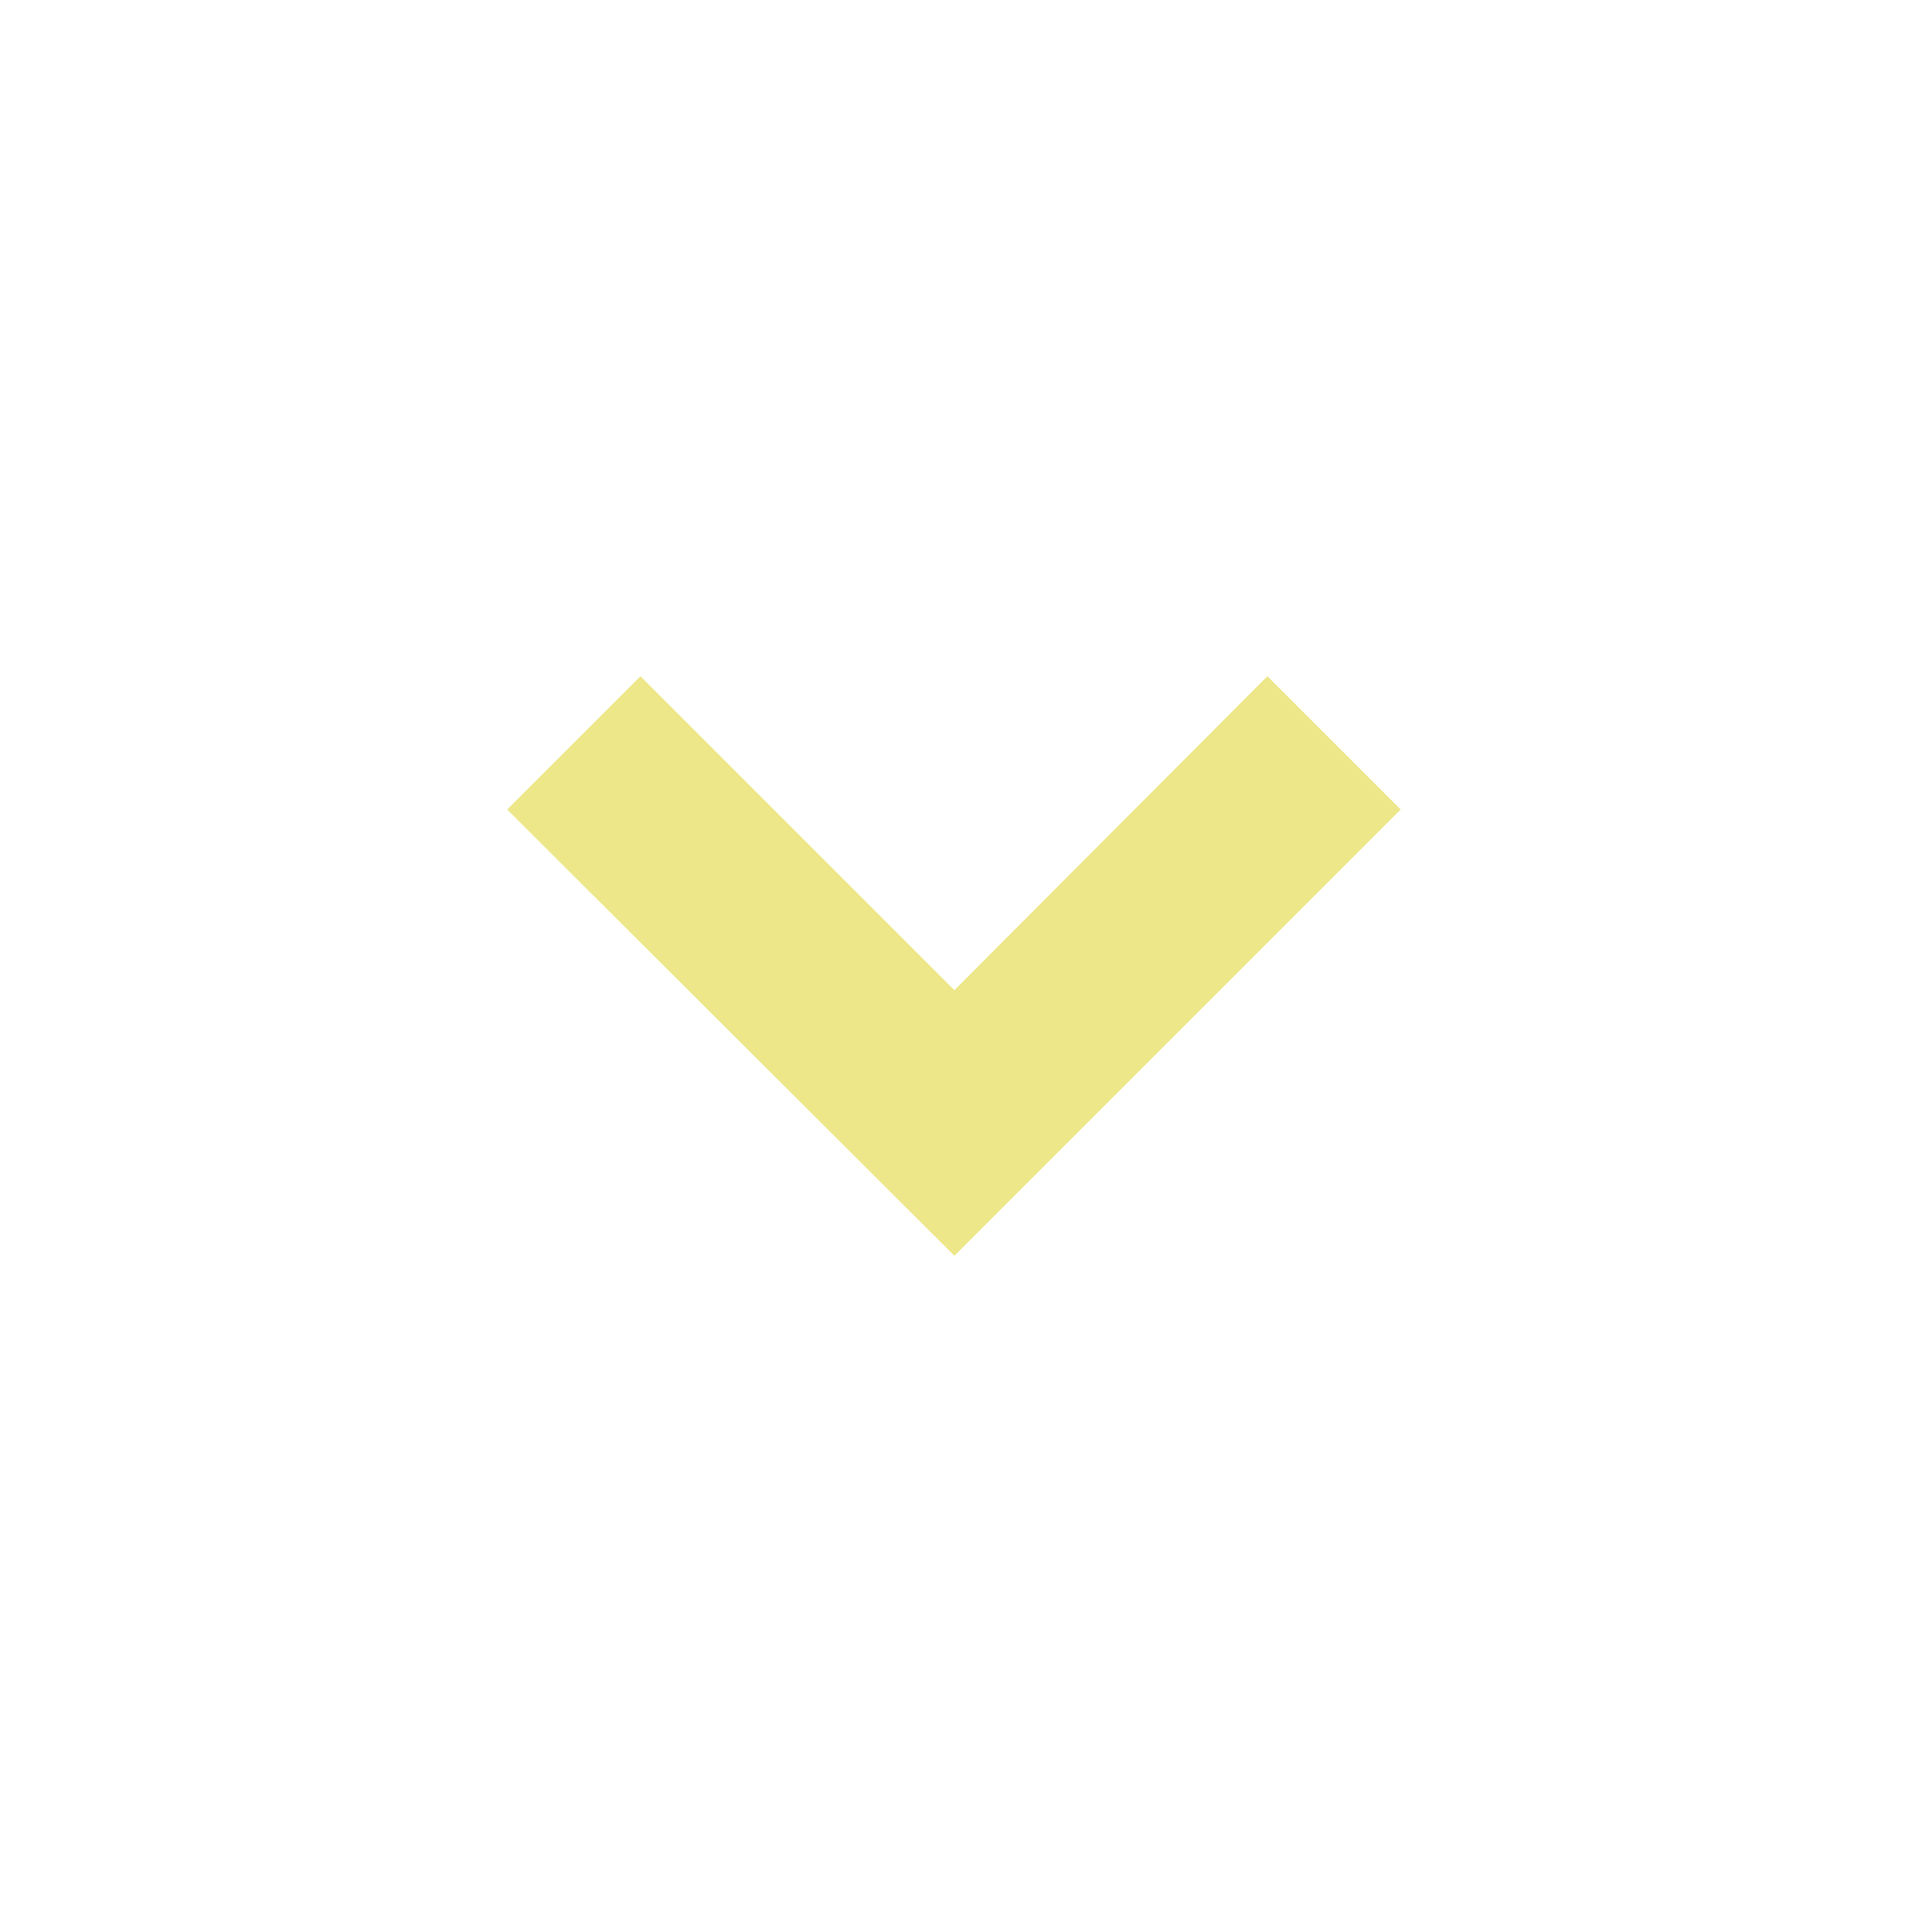
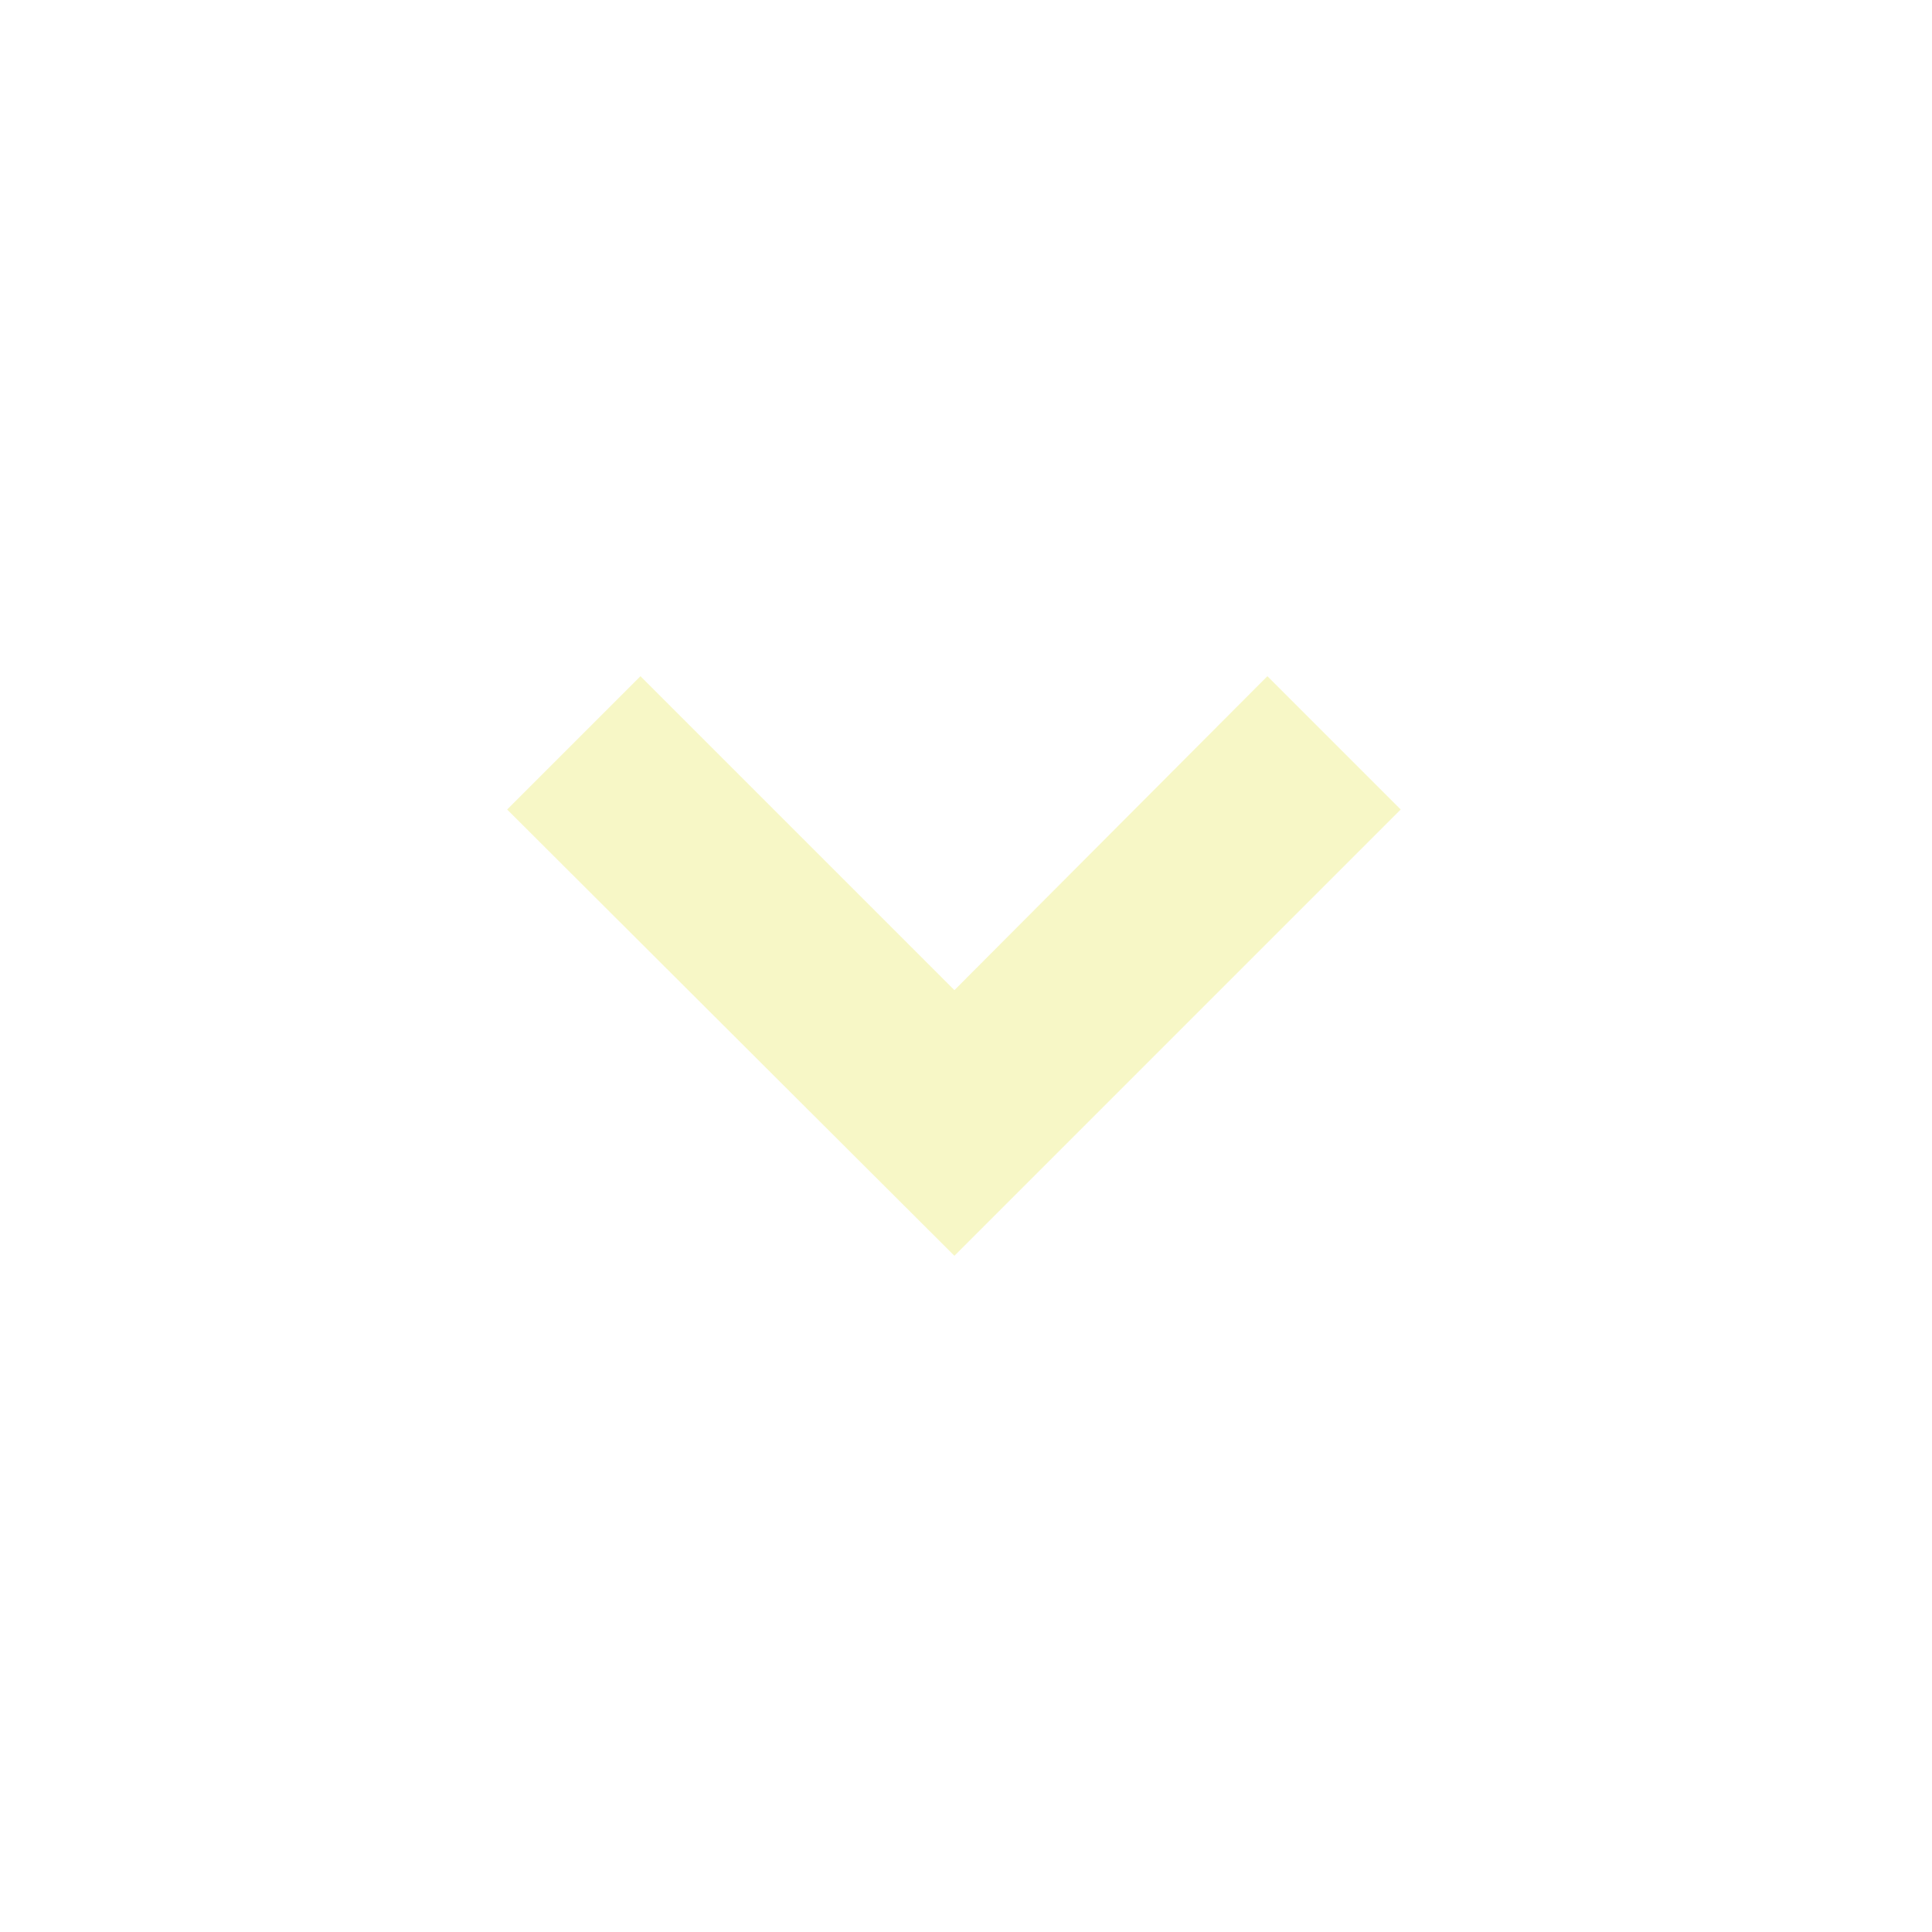
<svg xmlns="http://www.w3.org/2000/svg" id="a" viewBox="0 0 20 20">
  <defs>
-     <style>.d{fill:#ede78a;}</style>
+     <style>.d{fill:#f7f7c6;}</style>
  </defs>
  <g id="b">
    <path id="c" class="d" d="M9.88,13l-4.63-4.62,1.38-1.38,3.25,3.25,3.24-3.25,1.38,1.38-4.62,4.62Z" />
  </g>
</svg>
